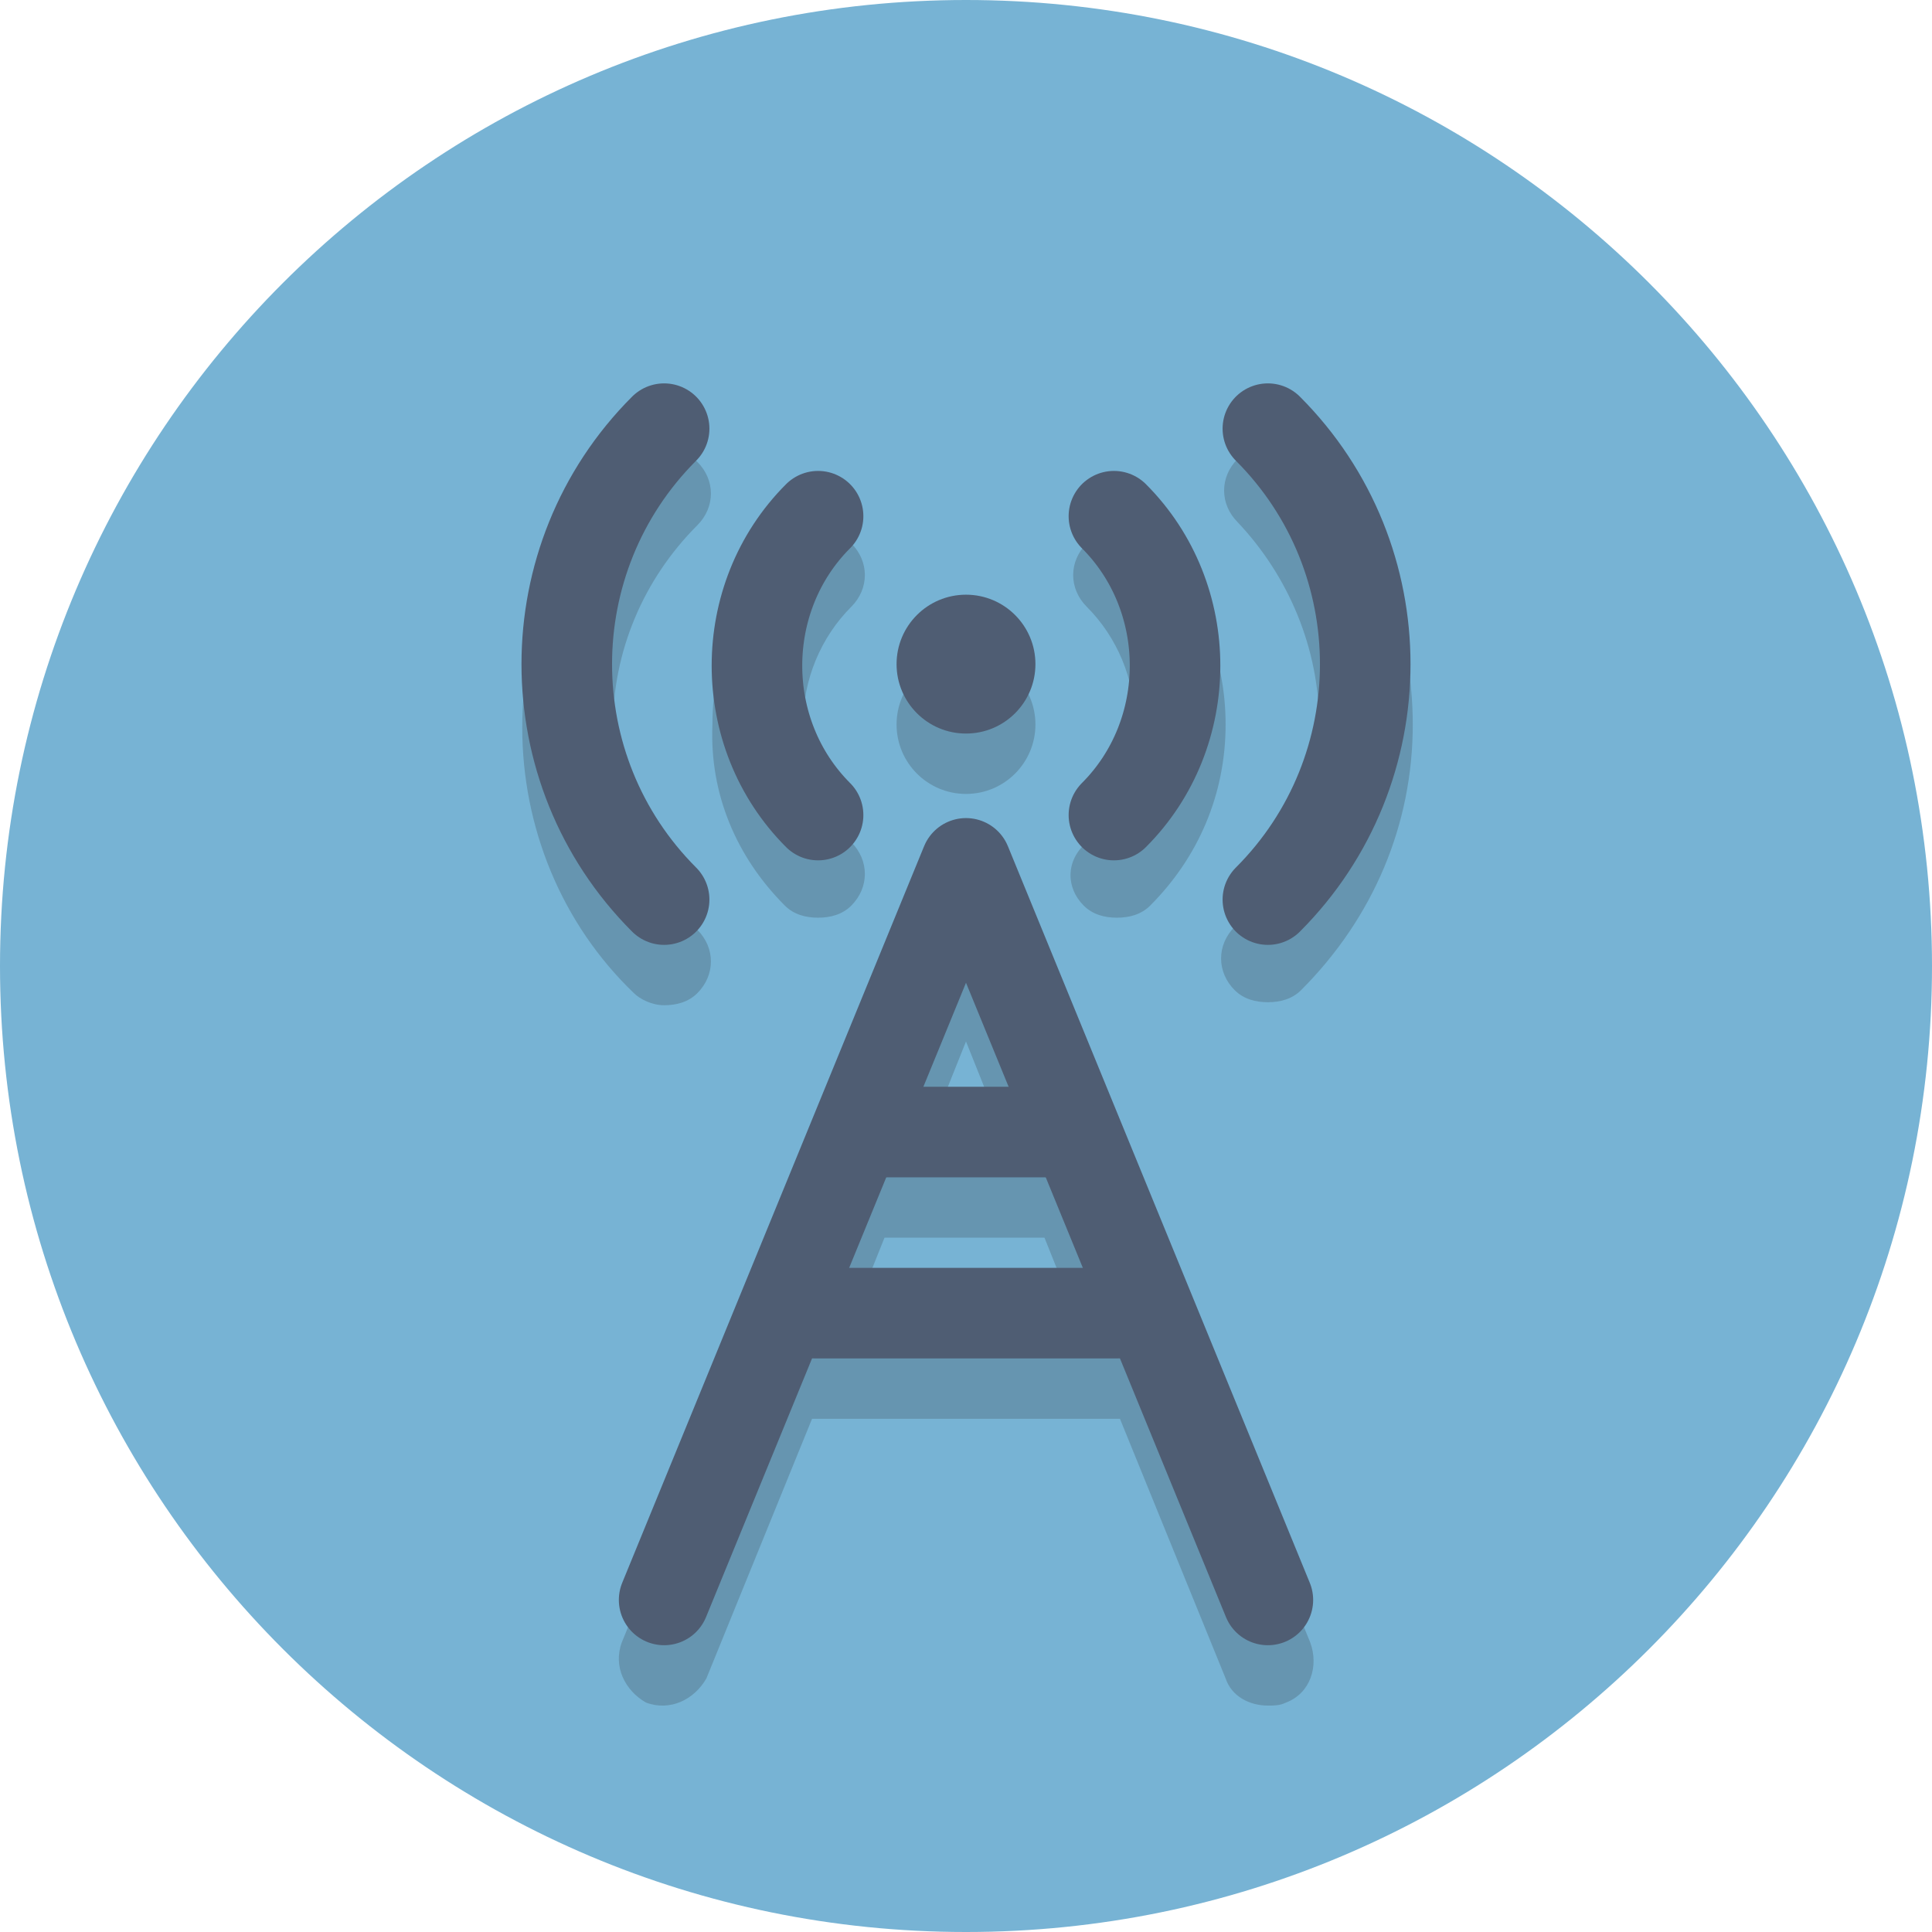
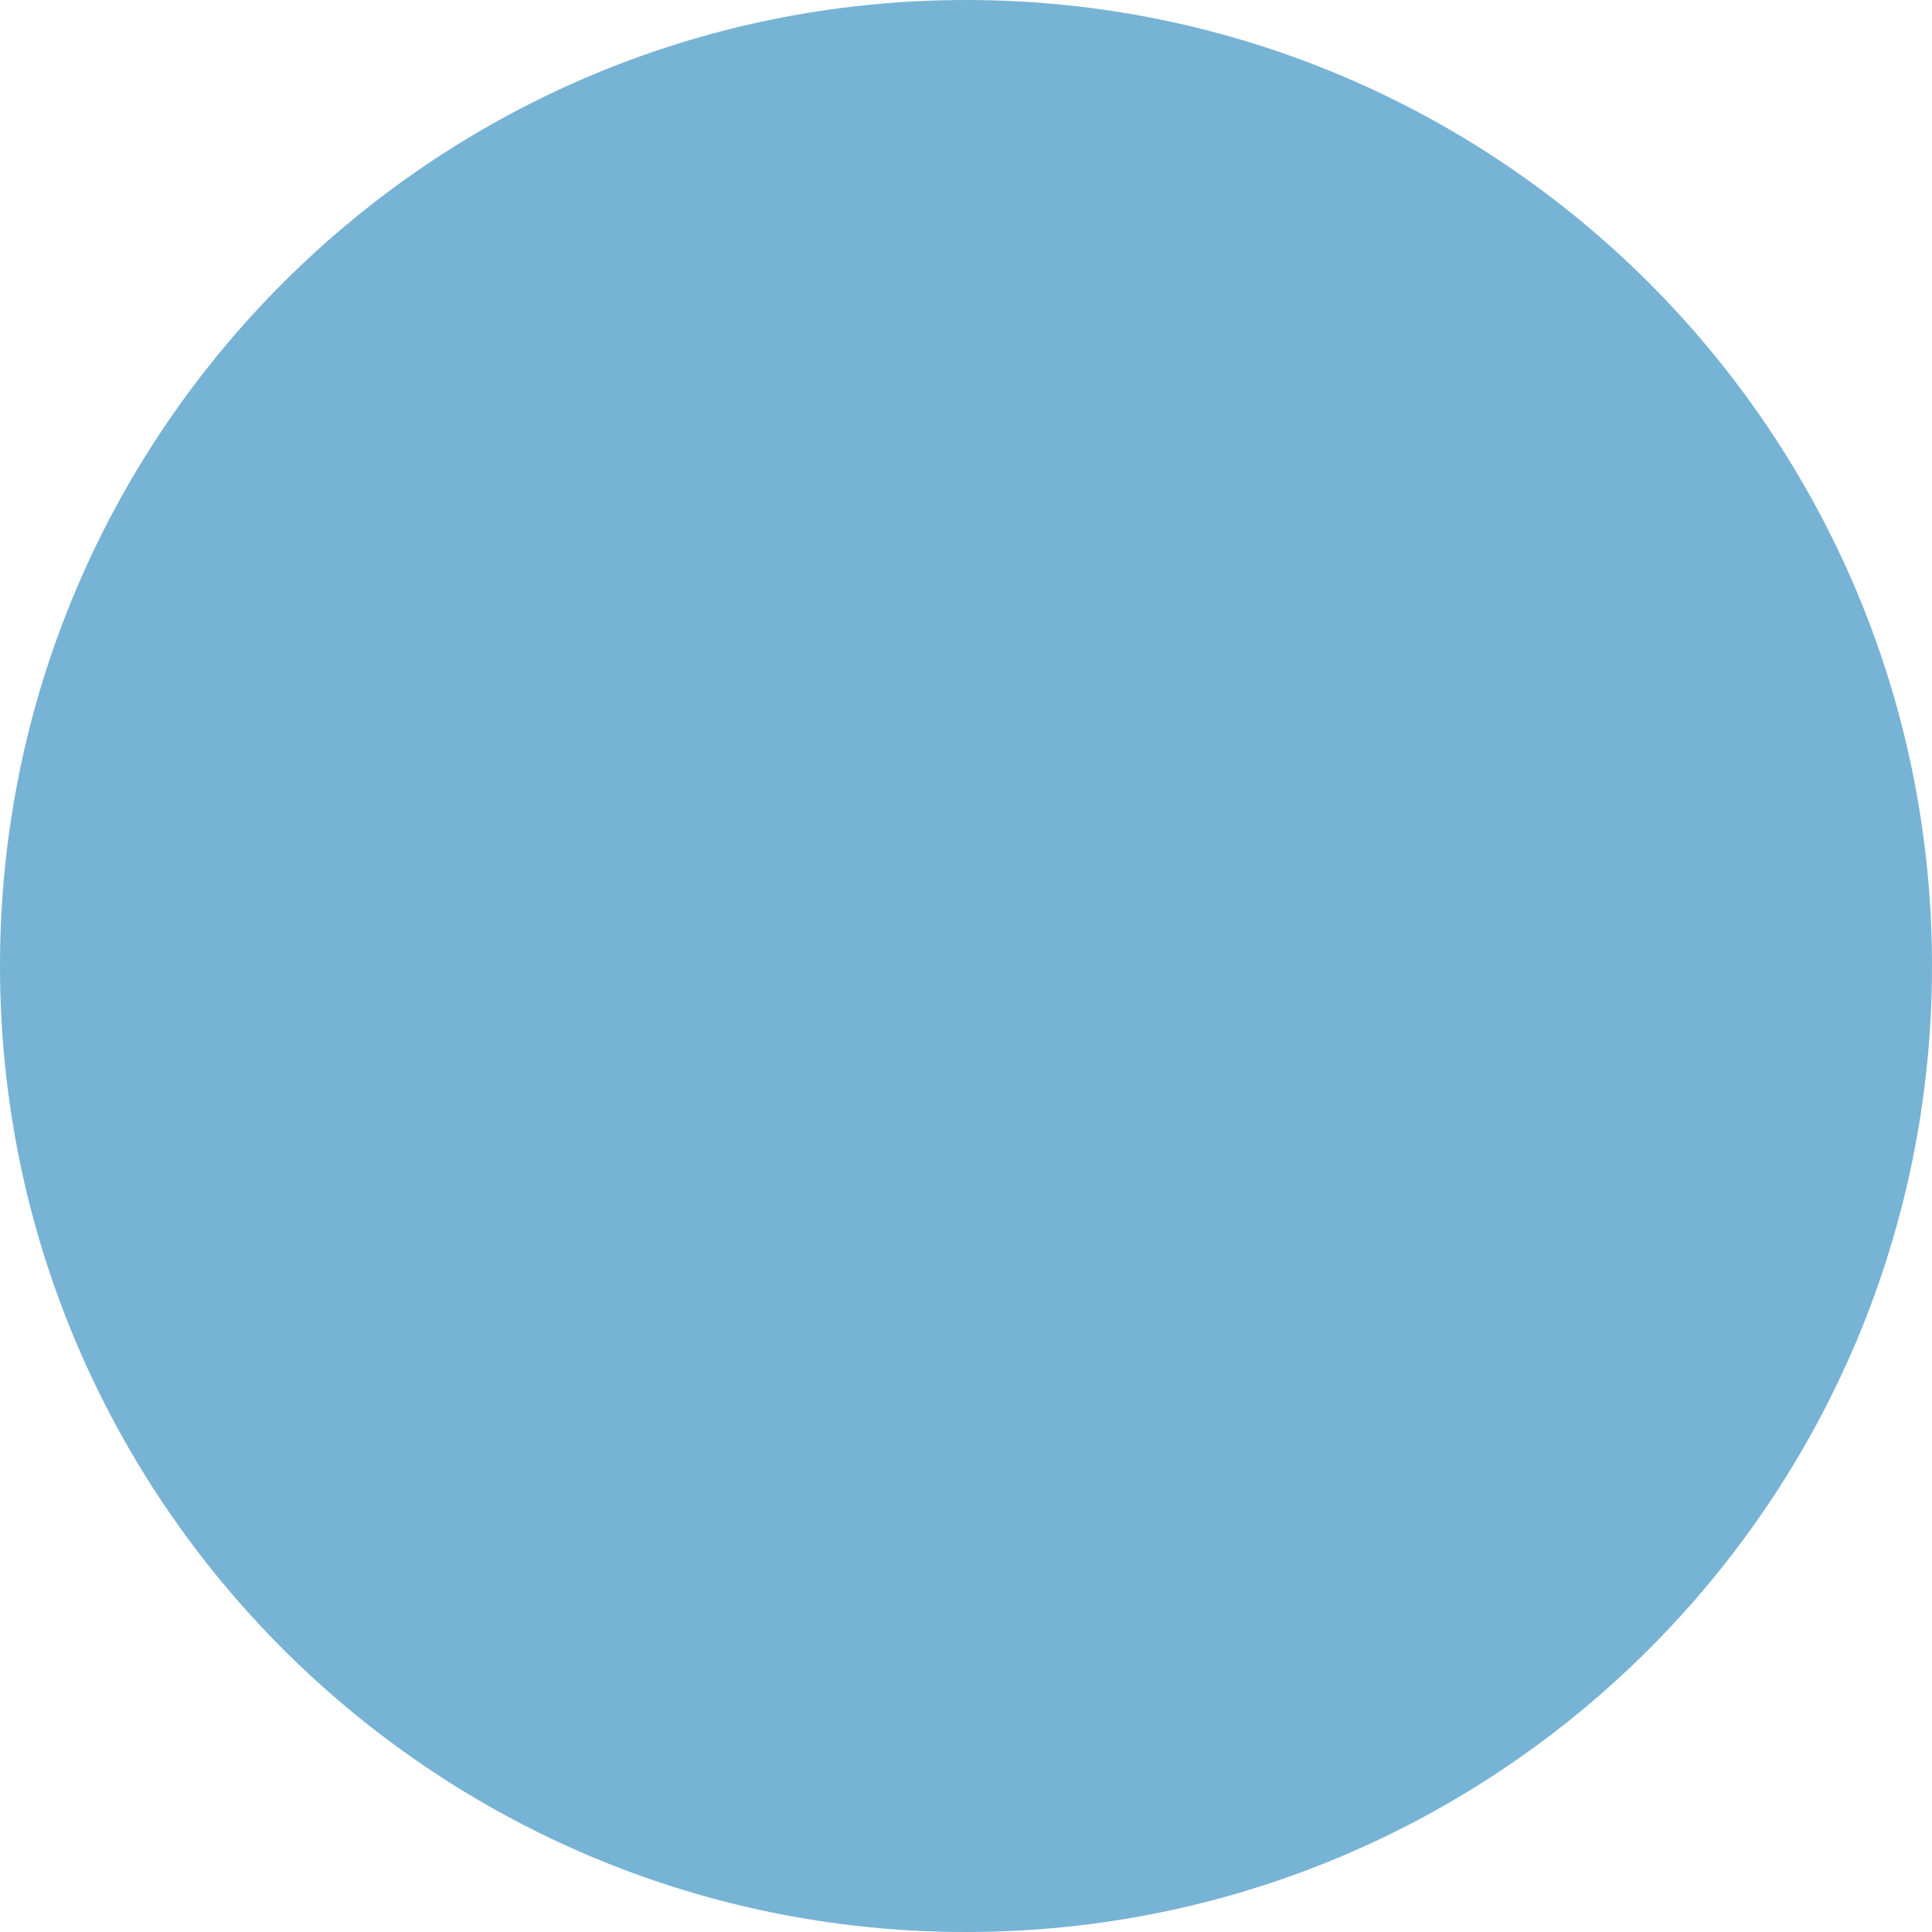
<svg xmlns="http://www.w3.org/2000/svg" version="1.1" id="Layer_1" x="0px" y="0px" viewBox="0 0 64 64" style="enable-background:new 0 0 64 64;" xml:space="preserve">
-   <style type="text/css">
+   <defs id="defs13" />
+   <style type="text/css" id="style1">
	.st0{fill:#77B3D4;}
	.st1{opacity:0.2;}
	.st2{fill:#231F20;}
	.st3{fill:#4F5D73;}
	.st4{fill:none;stroke:#4F5D73;stroke-width:3;stroke-linecap:round;stroke-miterlimit:10;}
	.st5{fill:none;stroke:#4F5D73;stroke-width:2;stroke-linecap:round;stroke-miterlimit:10;}
	.st6{fill:none;stroke:#4F5D73;stroke-width:3;stroke-linecap:round;stroke-linejoin:round;stroke-miterlimit:10;}
</style>
-   <circle class="st0" cx="32" cy="32" r="32" />
-   <g class="st1">
-     <circle class="st2" cx="32" cy="24" r="2.3" />
-     <path class="st2" d="M35.9,30c0.3,0.3,0.7,0.4,1.1,0.4s0.8-0.1,1.1-0.4c1.6-1.6,2.5-3.7,2.5-6c0-2.3-0.9-4.4-2.5-6   c-0.6-0.6-1.5-0.6-2.1,0c-0.6,0.6-0.6,1.5,0,2.1c1,1,1.6,2.4,1.6,3.9c0,1.5-0.6,2.9-1.6,3.9C35.3,28.5,35.3,29.4,35.9,30z" />
-     <path class="st2" d="M43.7,24c0,2.5-1,4.9-2.8,6.7c-0.6,0.6-0.6,1.5,0,2.1c0.3,0.3,0.7,0.4,1.1,0.4c0.4,0,0.8-0.1,1.1-0.4   c2.4-2.4,3.7-5.5,3.7-8.8s-1.3-6.5-3.7-8.8c-0.6-0.6-1.5-0.6-2.1,0c-0.6,0.6-0.6,1.5,0,2.1C42.7,19.1,43.7,21.5,43.7,24z" />
-     <path class="st2" d="M26,30c0.3,0.3,0.7,0.4,1.1,0.4s0.8-0.1,1.1-0.4c0.6-0.6,0.6-1.5,0-2.1c-1-1-1.6-2.4-1.6-3.9   c0-1.5,0.6-2.9,1.6-3.9c0.6-0.6,0.6-1.5,0-2.1c-0.6-0.6-1.5-0.6-2.1,0c-1.6,1.6-2.5,3.7-2.5,6C23.5,26.3,24.4,28.4,26,30z" />
-     <path class="st2" d="M22,33.3c0.4,0,0.8-0.1,1.1-0.4c0.6-0.6,0.6-1.5,0-2.1c-1.8-1.8-2.8-4.2-2.8-6.7s1-4.9,2.8-6.7   c0.6-0.6,0.6-1.5,0-2.1c-0.6-0.6-1.5-0.6-2.1,0c-2.4,2.4-3.7,5.5-3.7,8.8s1.3,6.5,3.7,8.8C21.2,33.1,21.6,33.3,22,33.3z" />
-     <path class="st2" d="M33.4,30c-0.2-0.6-0.8-0.9-1.4-0.9c-0.6,0-1.2,0.4-1.4,0.9l-10,24.4c-0.3,0.8,0.1,1.6,0.8,2   c0.8,0.3,1.6-0.1,2-0.8l3.5-8.6c0,0,0.1,0,0.1,0h10c0,0,0.1,0,0.1,0l3.5,8.6c0.2,0.6,0.8,0.9,1.4,0.9c0.2,0,0.4,0,0.6-0.1   c0.8-0.3,1.1-1.2,0.8-2L33.4,30z M32,34.5l1.4,3.5h-2.8L32,34.5z M28.1,44l1.2-3h5.3l1.2,3H28.1z" />
-   </g>
-   <circle class="st3" cx="32" cy="22" r="2.3" />
-   <path class="st4" d="M36.9,17.1c2.7,2.7,2.7,7.2,0,9.9" />
-   <path class="st4" d="M42,14.2c4.3,4.3,4.3,11.3,0,15.6" />
-   <path class="st4" d="M27.1,17.1c-2.7,2.7-2.7,7.2,0,9.9" />
-   <path class="st4" d="M22,14.2c-4.3,4.3-4.3,11.3,0,15.6" />
-   <path class="st5" d="M32,29" />
-   <path class="st4" d="M32,22" />
-   <polyline class="st6" points="22,53 32,28.6 42,53 " />
-   <line class="st4" x1="29" y1="37.5" x2="35" y2="37.5" />
-   <line class="st4" x1="27" y1="43.5" x2="37" y2="43.5" />
+   <circle class="st0" cx="32" cy="32" r="32" id="circle1" />
+   <path class="st5" d="M32,29" id="path11" />
+   <path class="st4" d="M32,22" id="path12" />
</svg>
